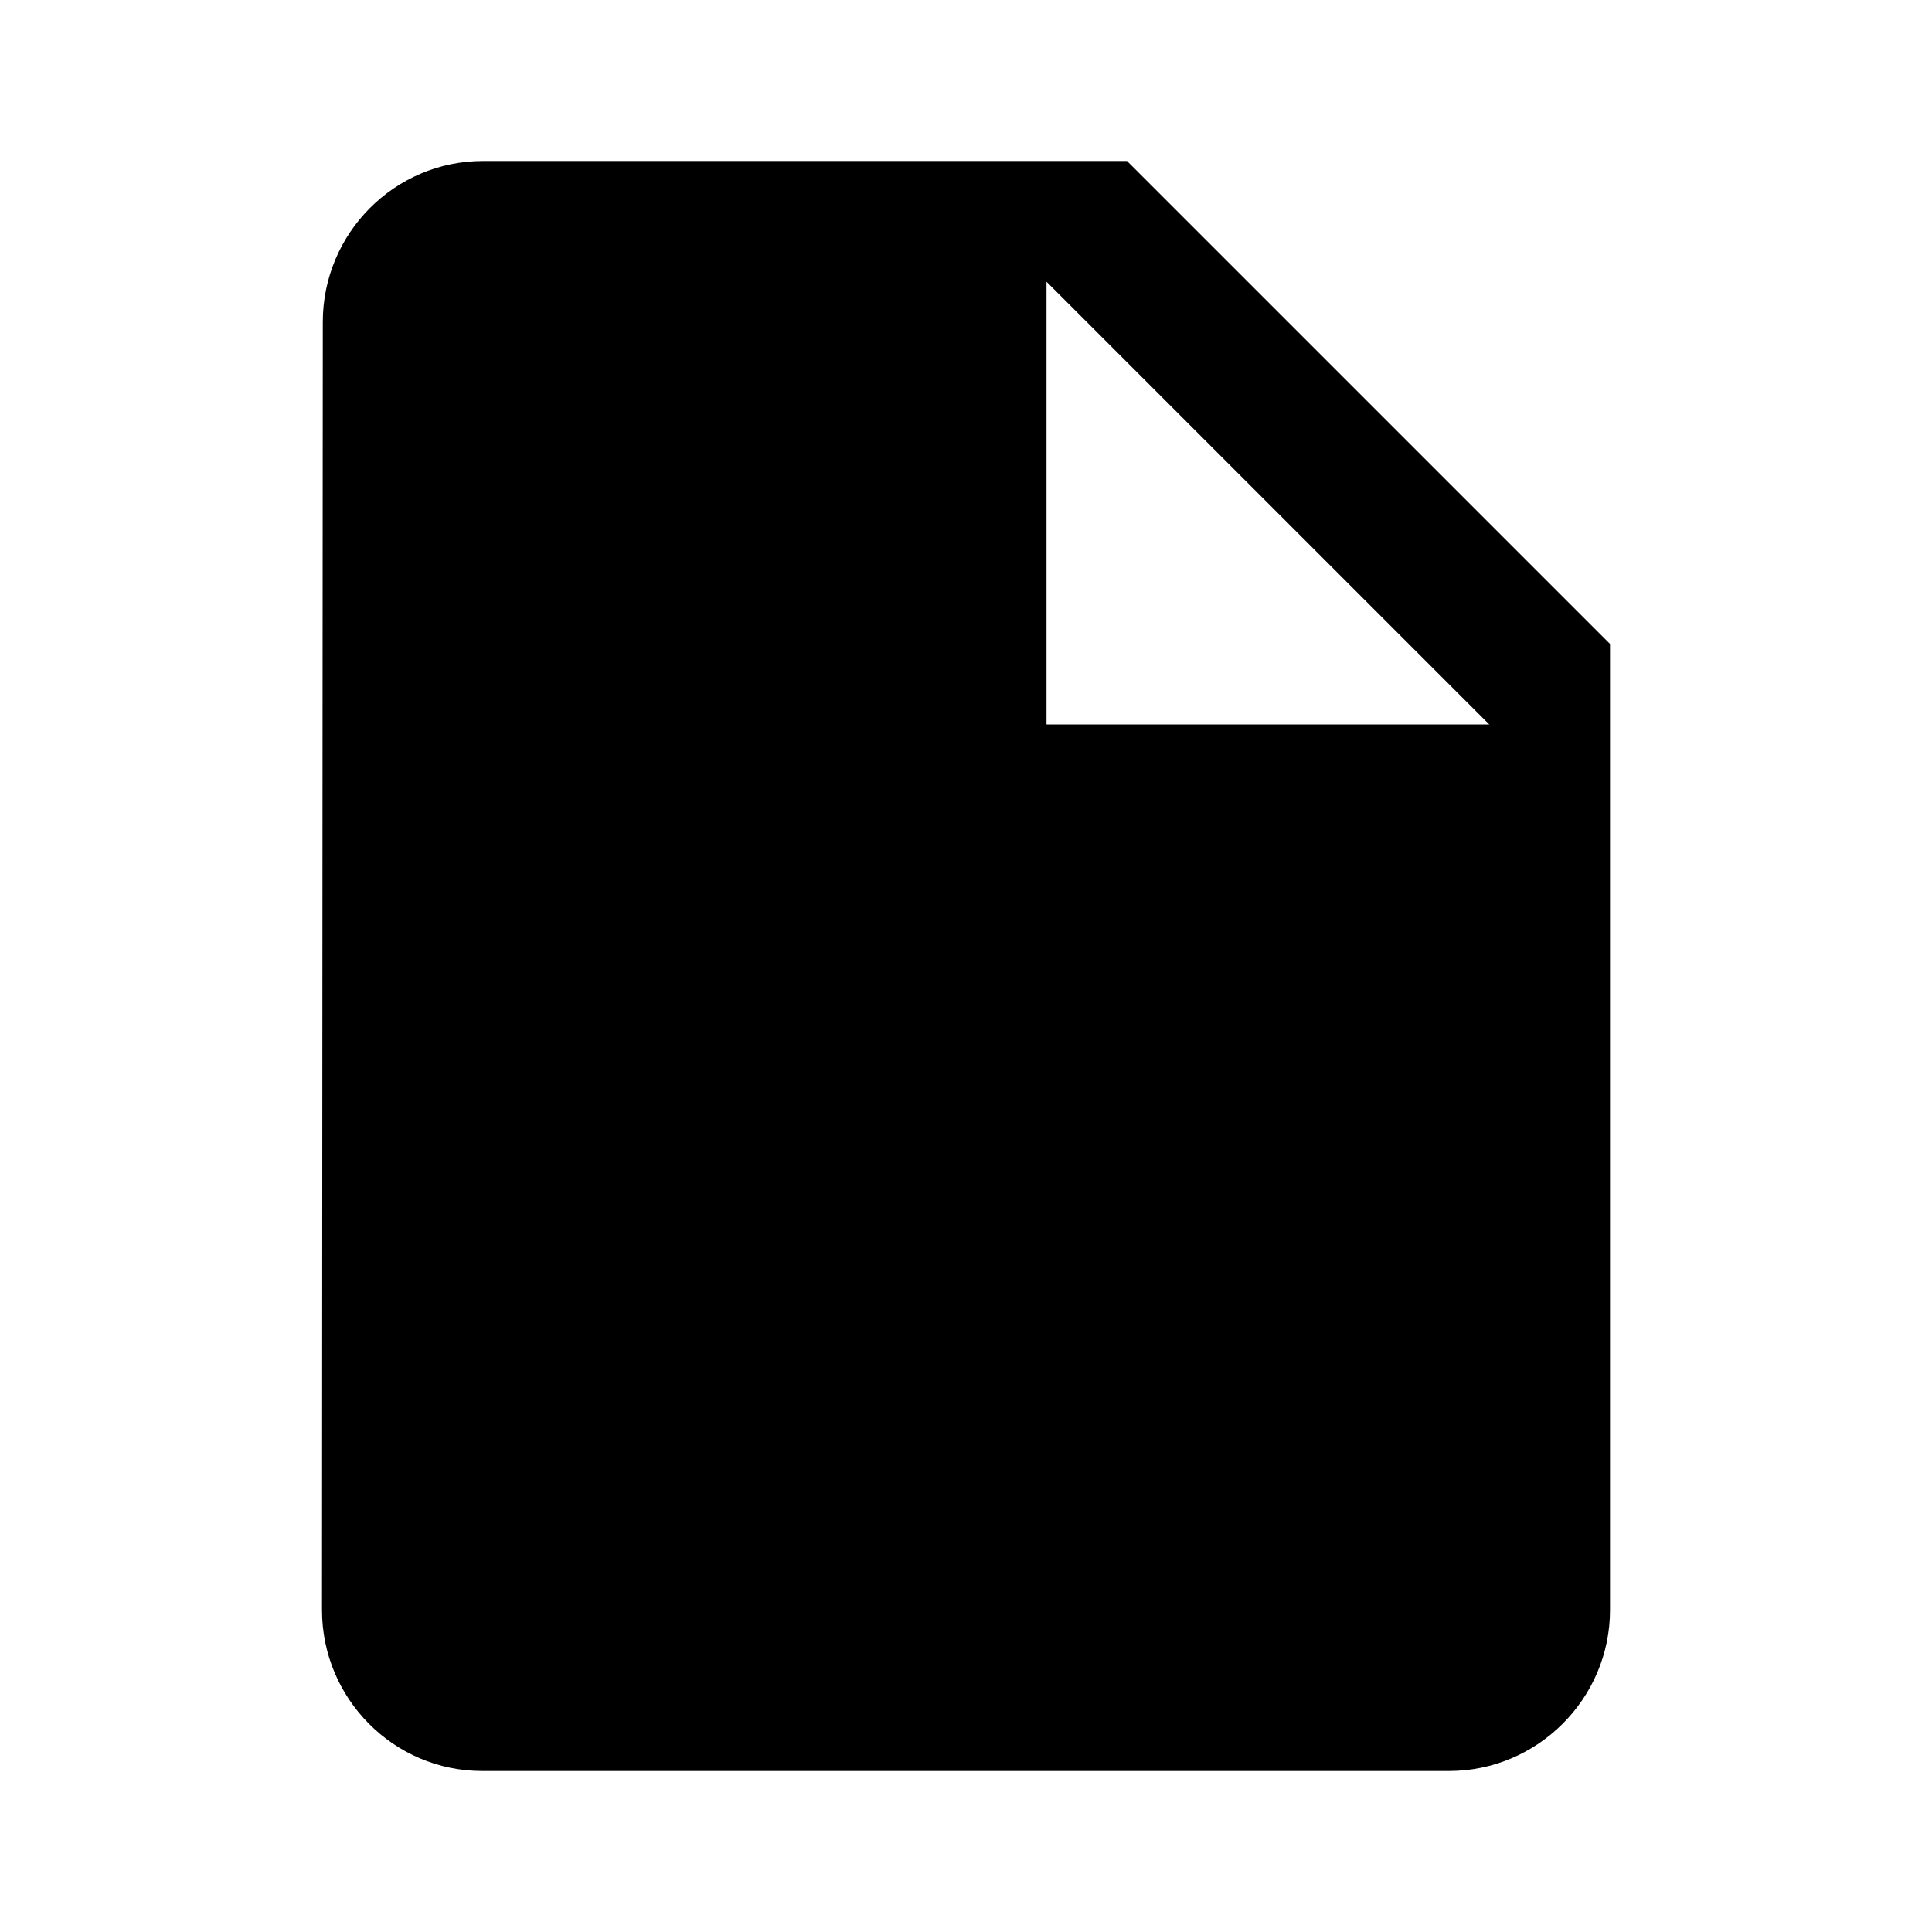
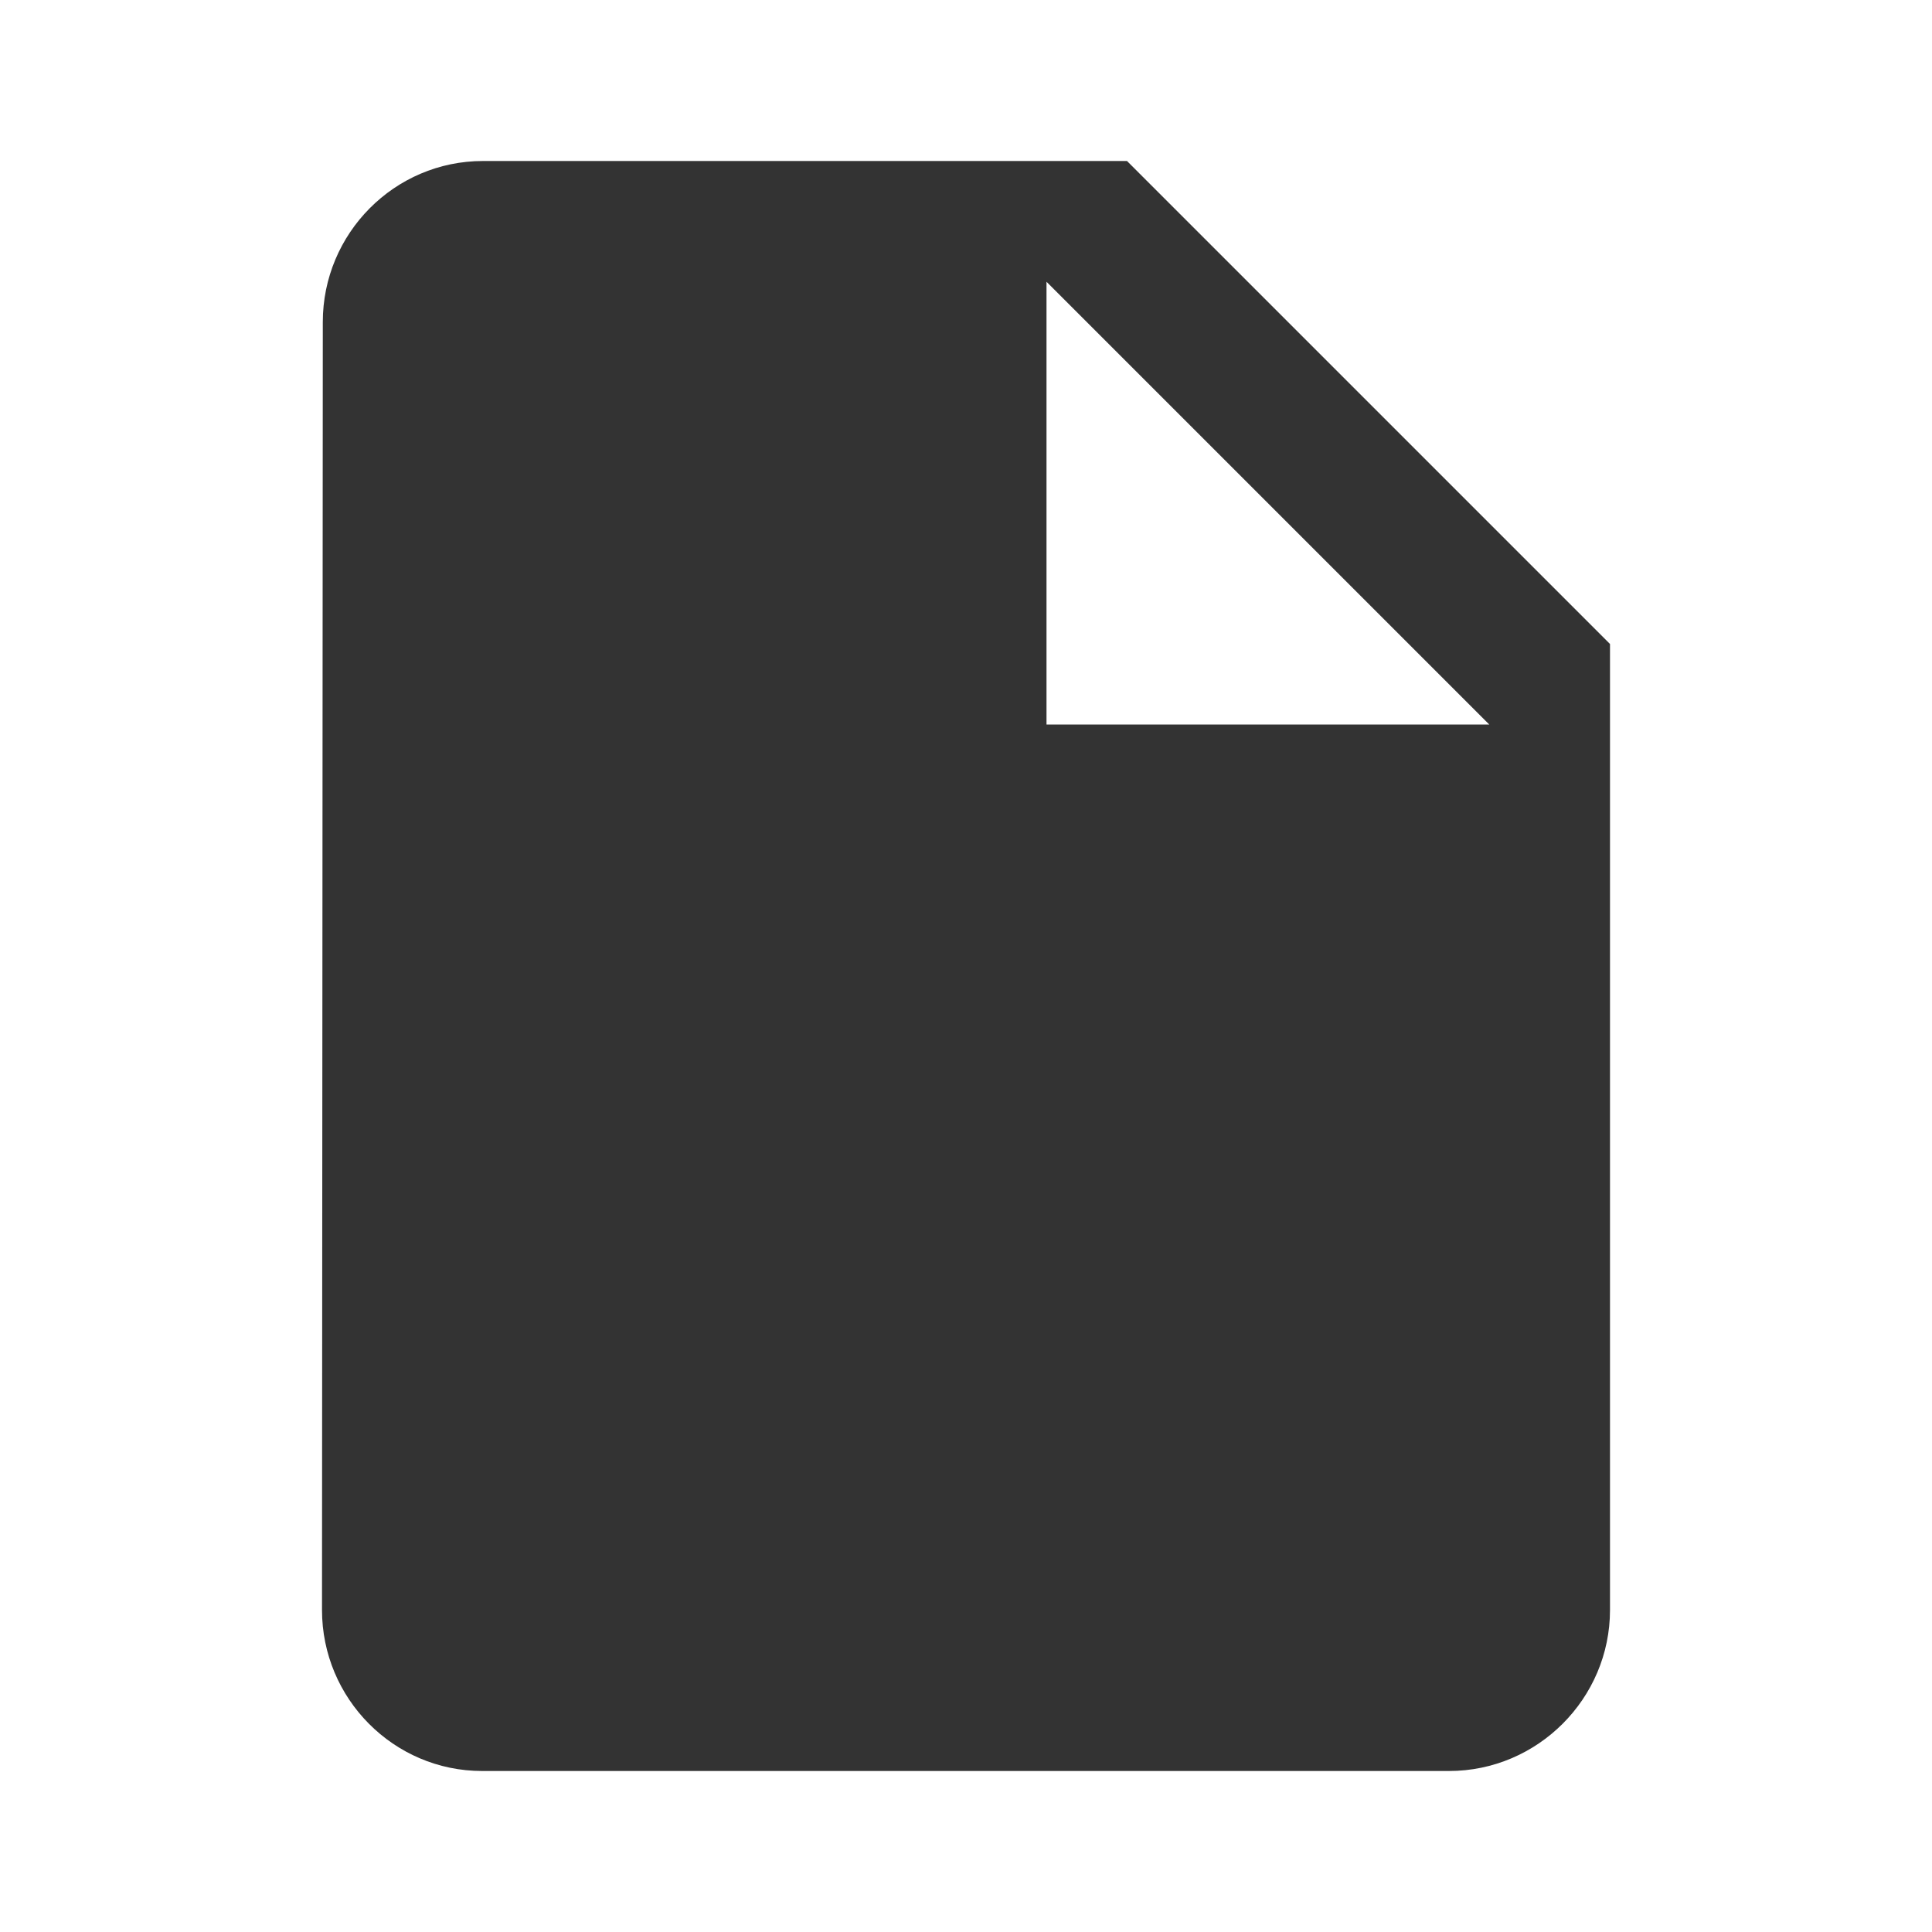
<svg xmlns="http://www.w3.org/2000/svg" width="24" height="24" viewBox="0 0 24 24">
-   <path d="M6 2c-1.1 0-1.99.9-1.99 2L4 20c0 1.1.89 2 1.99 2H18c1.1 0 2-.9 2-2V8l-6-6H6zm7 7V3.5L18.5 9H13z" />
+   <path d="M6 2c-1.1 0-1.99.9-1.99 2L4 20c0 1.1.89 2 1.99 2H18c1.1 0 2-.9 2-2V8l-6-6H6zm7 7V3.5L18.5 9H13z" fill="#333" />
  <path d="M0 0h24v24H0z" fill="none" />
</svg>
